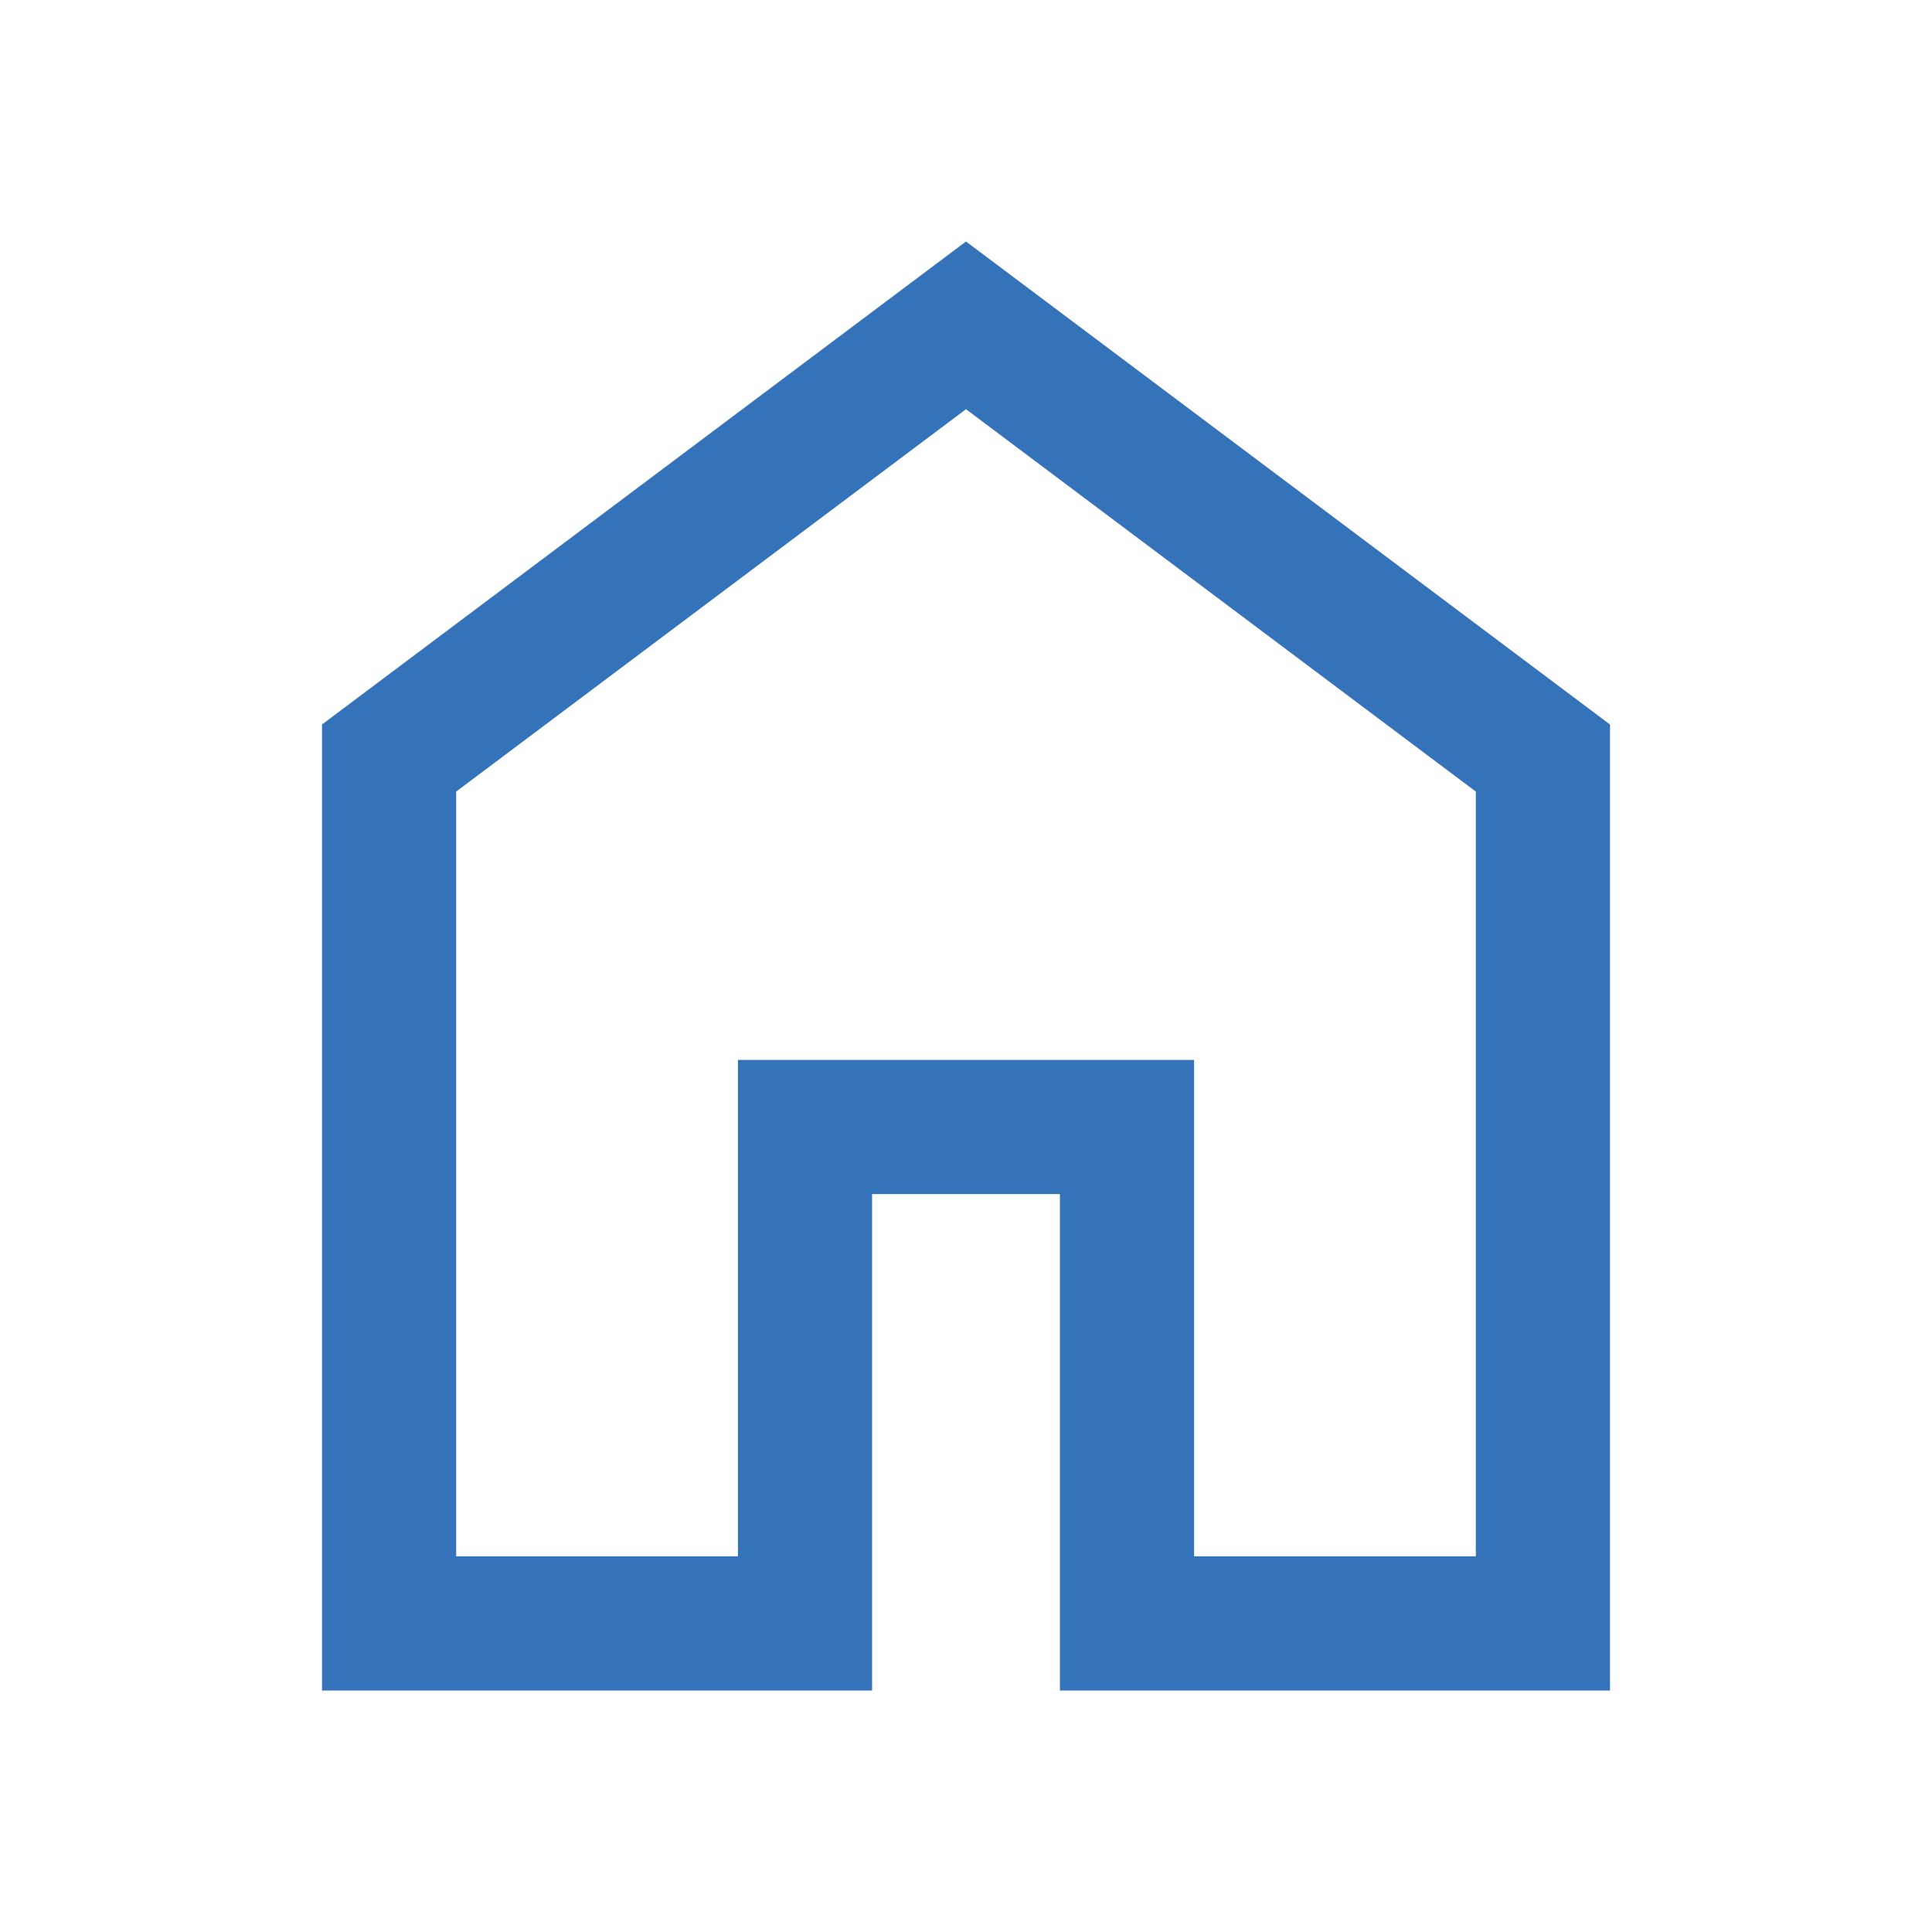
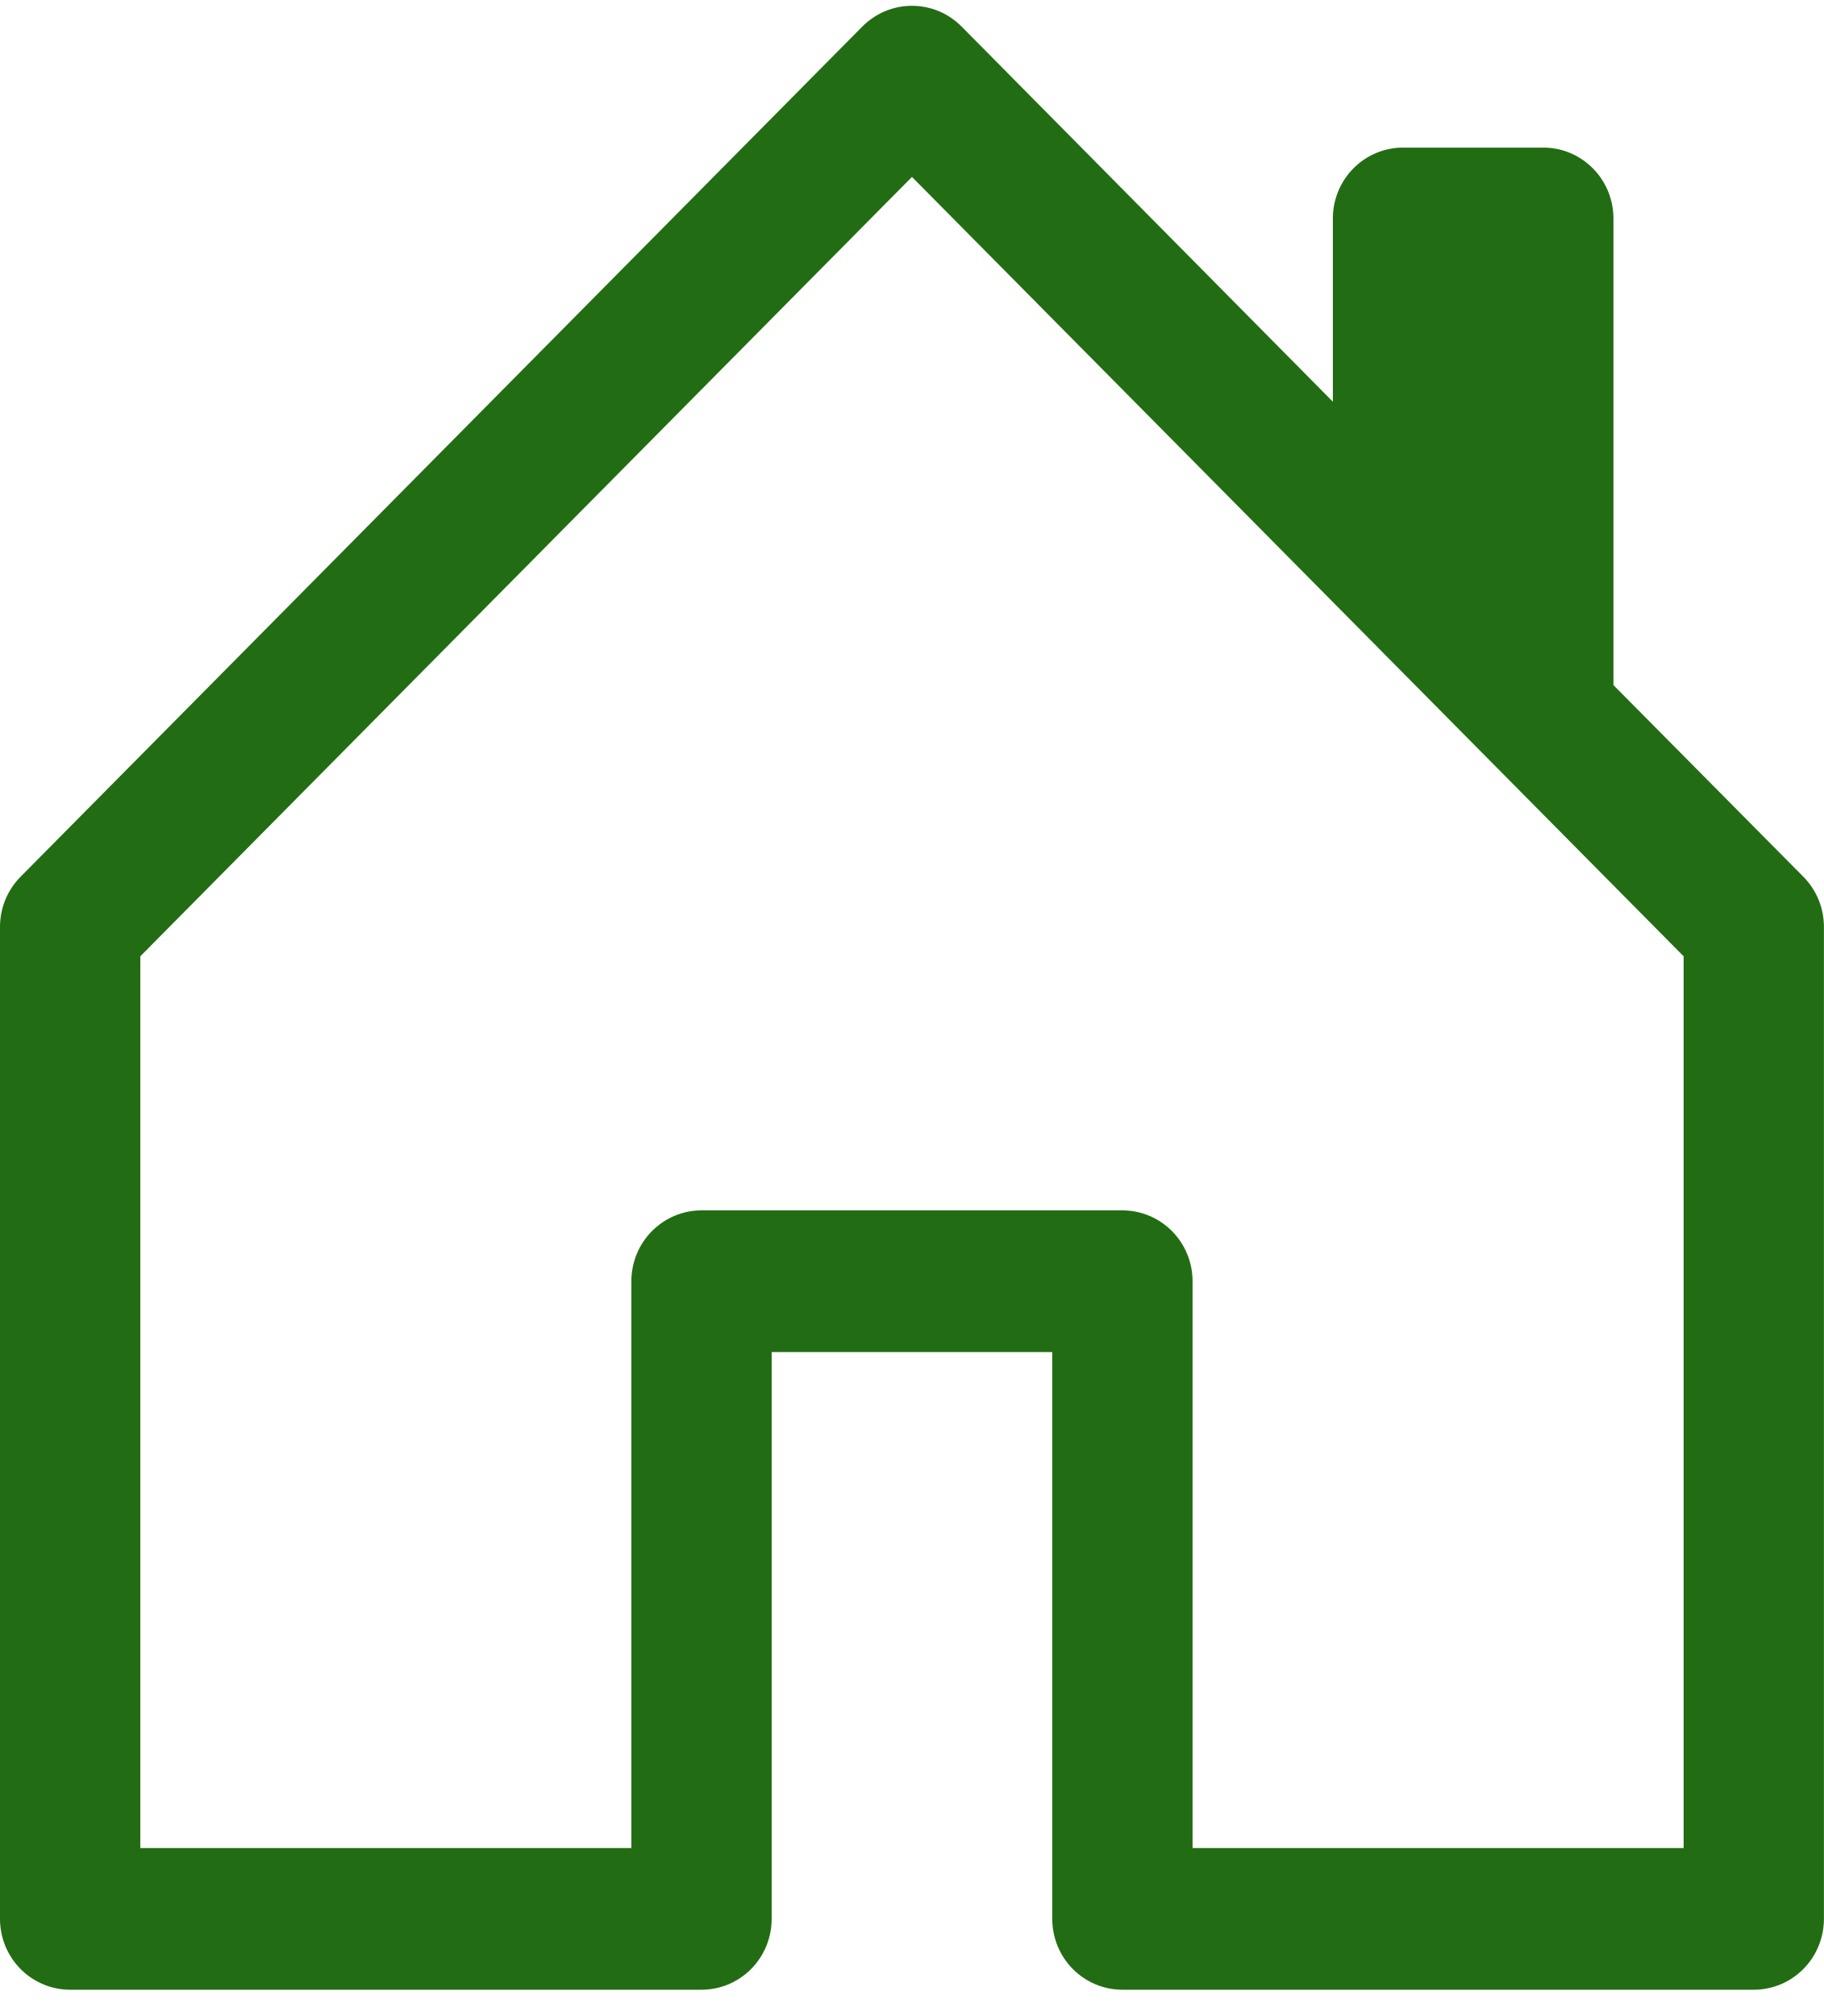
- <svg xmlns="http://www.w3.org/2000/svg" height="40px" viewBox="0 -960 960 960" width="40px" fill="#3473BA">
-   <path d="M226.67-186.67h140v-246.66h226.66v246.66h140v-380L480-756.67l-253.33 190v380ZM160-120v-480l320-240 320 240v480H526.67v-246.67h-93.34V-120H160Zm320-352Z" />
+ <svg xmlns="http://www.w3.org/2000/svg" width="38" height="42" viewBox="0 0 38 42" fill="none">
+   <path d="M20.035 0.554C19.899 0.417 19.738 0.308 19.56 0.233C19.383 0.159 19.192 0.121 19 0.121C18.808 0.121 18.617 0.159 18.44 0.233C18.262 0.308 18.101 0.417 17.965 0.554L0.427 18.267C0.291 18.404 0.184 18.567 0.11 18.747C0.037 18.926 -0 19.118 2.33114e-06 19.312V39.977C2.33114e-06 40.368 0.154 40.744 0.428 41.021C0.702 41.297 1.074 41.453 1.462 41.453H14.615C15.003 41.453 15.375 41.297 15.649 41.021C15.923 40.744 16.077 40.368 16.077 39.977V28.168H21.923V39.977C21.923 40.368 22.077 40.744 22.351 41.021C22.625 41.297 22.997 41.453 23.385 41.453H36.538C36.926 41.453 37.298 41.297 37.572 41.021C37.846 40.744 38 40.368 38 39.977V19.312C38 19.118 37.963 18.926 37.89 18.747C37.816 18.567 37.709 18.404 37.573 18.267L33.615 14.273V4.551C33.615 4.16 33.461 3.785 33.187 3.508C32.913 3.231 32.541 3.075 32.154 3.075H29.231C28.843 3.075 28.471 3.231 28.197 3.508C27.923 3.785 27.769 4.16 27.769 4.551V8.369L20.035 0.554ZM2.923 38.501V19.923L19 3.686L35.077 19.923V38.501H24.846V26.692C24.846 26.301 24.692 25.925 24.418 25.649C24.144 25.372 23.772 25.216 23.385 25.216H14.615C14.228 25.216 13.856 25.372 13.582 25.649C13.308 25.925 13.154 26.301 13.154 26.692V38.501H2.923Z" fill="#226D13" />
</svg>
